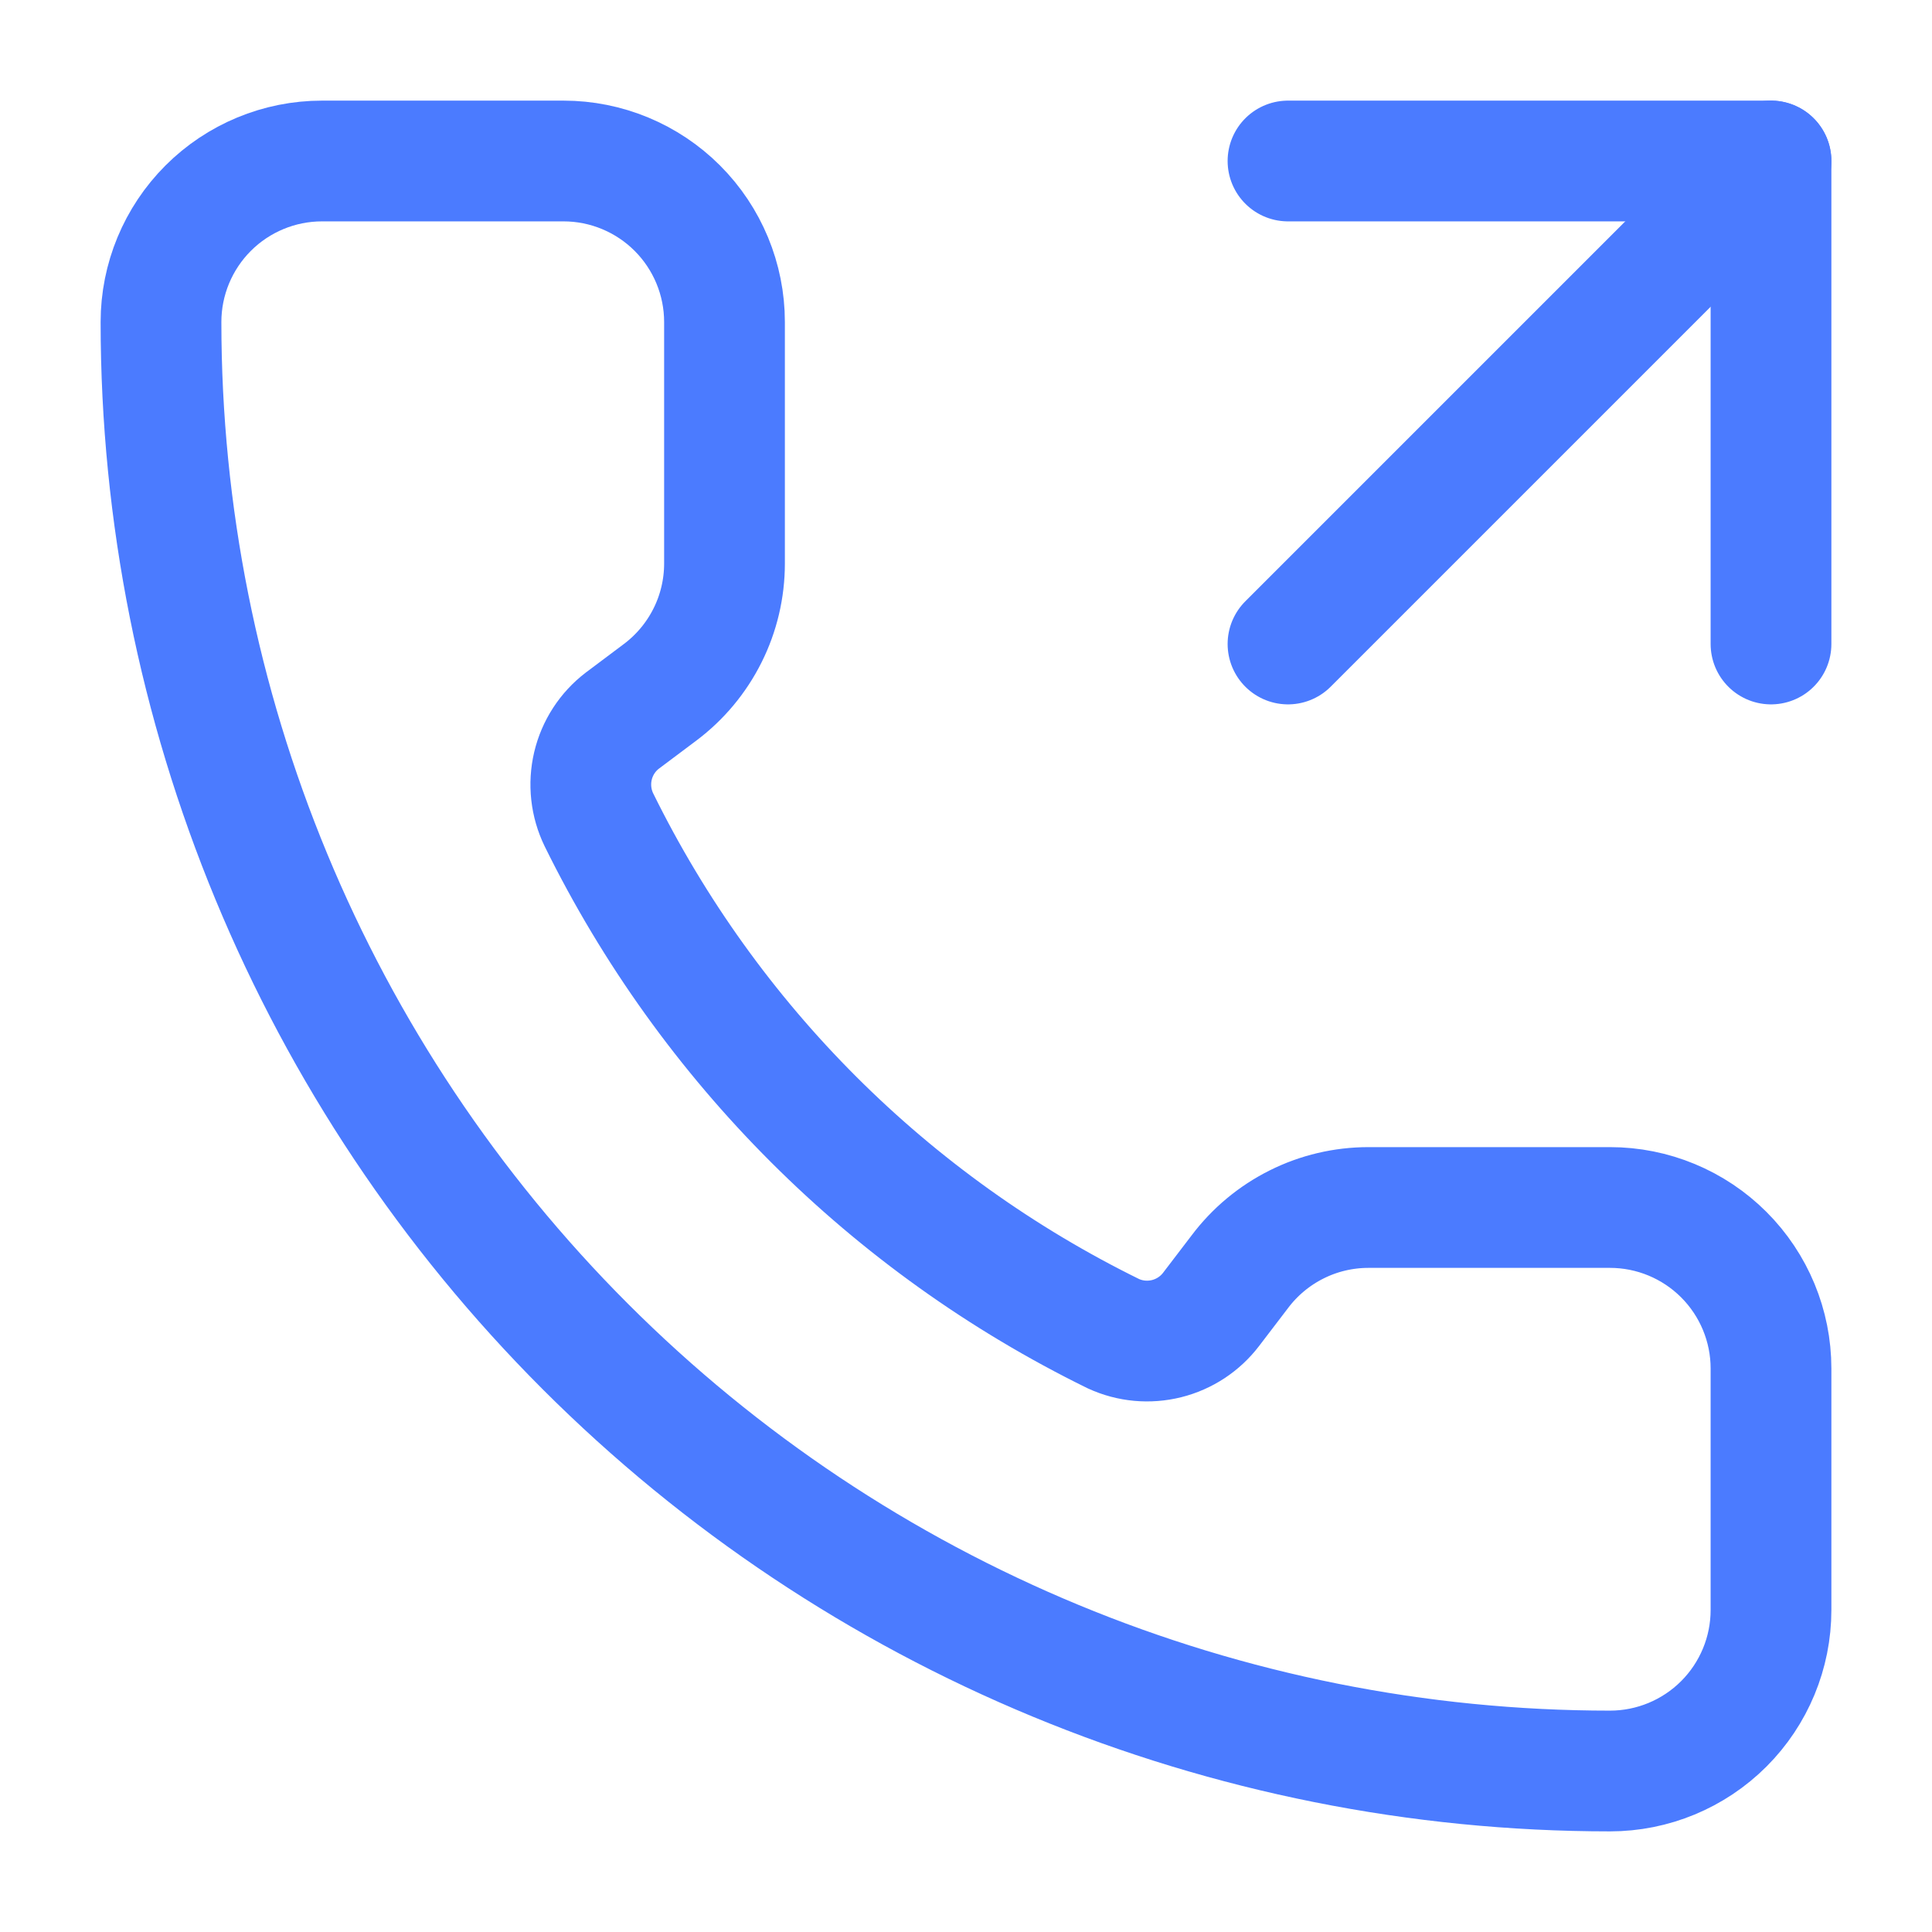
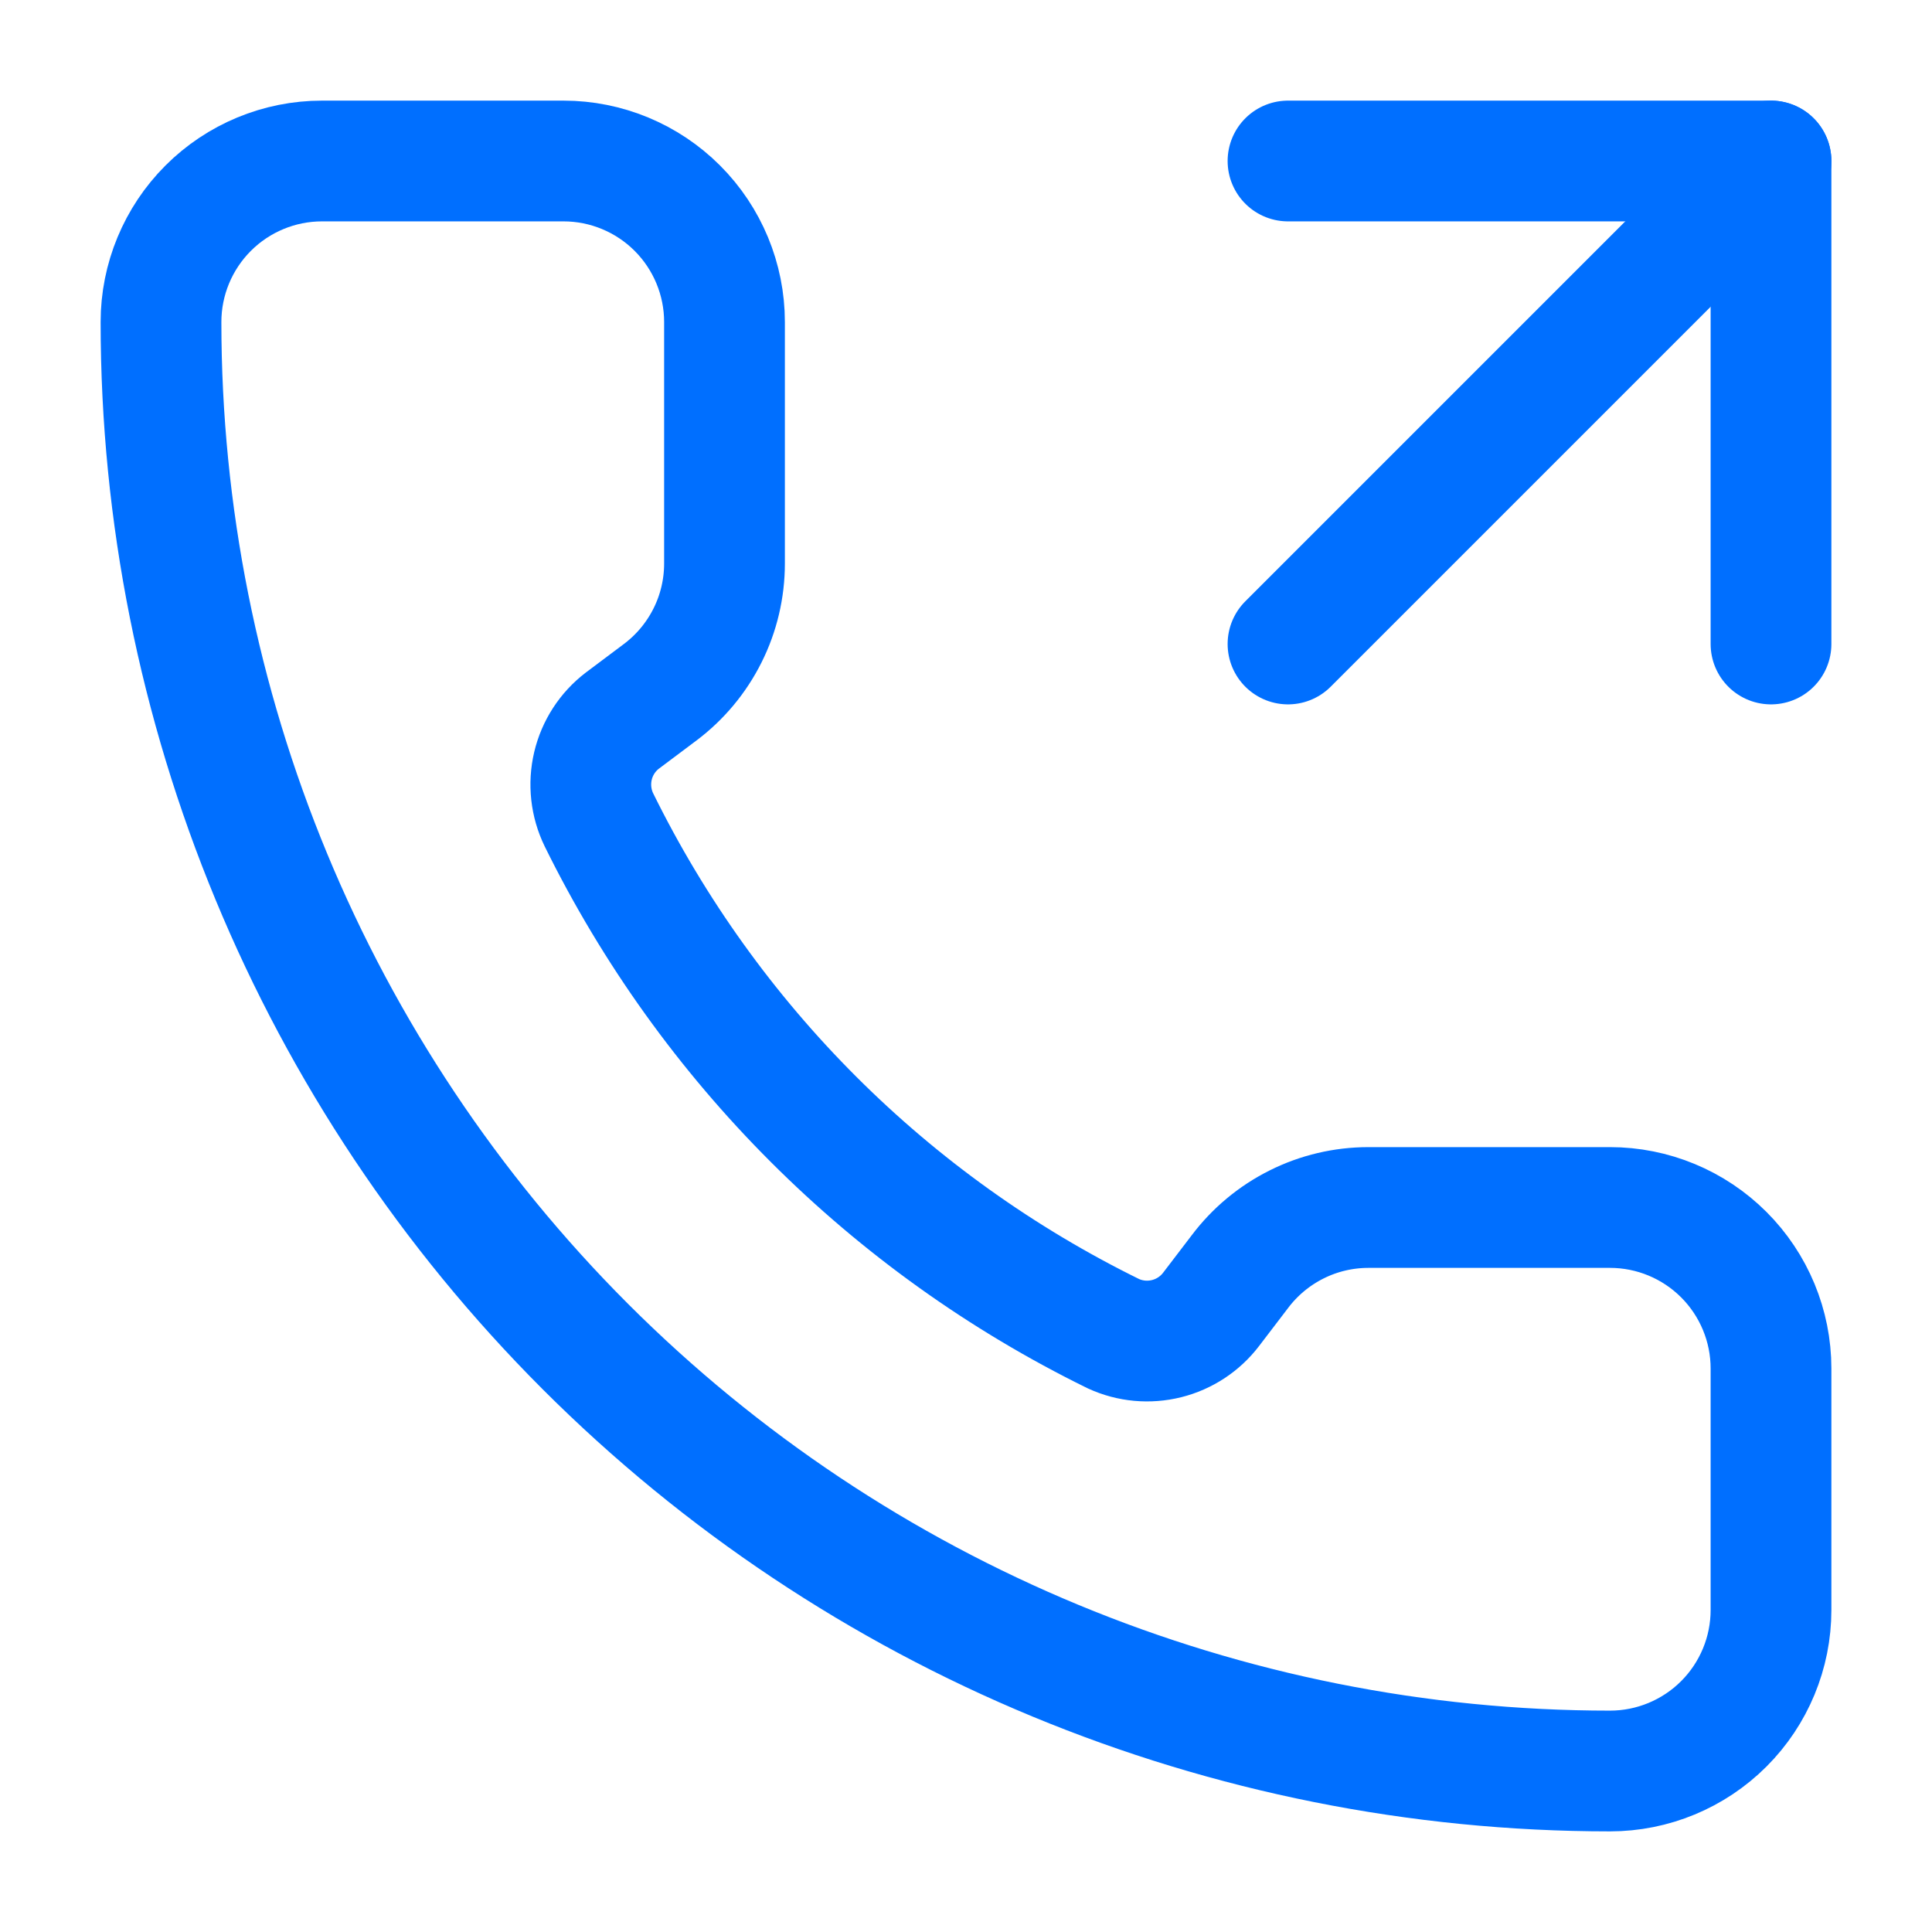
<svg xmlns="http://www.w3.org/2000/svg" width="24" height="24" viewBox="0 0 24 24" fill="none">
-   <path d="M16 8L22 2" stroke="#4B7BFF" stroke-width="1.5" stroke-linecap="round" stroke-linejoin="round" />
-   <path d="M22 8V2H16" stroke="#4B7BFF" stroke-width="1.5" stroke-linecap="round" stroke-linejoin="round" />
-   <path d="M13.832 16.568C14.039 16.663 14.271 16.684 14.492 16.629C14.712 16.574 14.907 16.446 15.045 16.265L15.4 15.8C15.586 15.552 15.828 15.35 16.106 15.211C16.383 15.072 16.689 15 17 15H20C20.53 15 21.039 15.211 21.414 15.586C21.789 15.961 22 16.47 22 17V20C22 20.53 21.789 21.039 21.414 21.414C21.039 21.789 20.53 22 20 22C15.226 22 10.648 20.104 7.272 16.728C3.896 13.352 2 8.774 2 4C2 3.47 2.211 2.961 2.586 2.586C2.961 2.211 3.47 2 4 2H7C7.53 2 8.039 2.211 8.414 2.586C8.789 2.961 9 3.47 9 4V7C9 7.31 8.928 7.617 8.789 7.894C8.65 8.172 8.448 8.414 8.2 8.6L7.732 8.951C7.548 9.091 7.419 9.291 7.366 9.515C7.313 9.74 7.339 9.976 7.44 10.184C8.807 12.96 11.054 15.205 13.832 16.568Z" stroke="#4B7BFF" stroke-width="1.5" stroke-linecap="round" stroke-linejoin="round" />
+   <path d="M16 8L22 2" stroke="#006FFF" stroke-width="1.5" stroke-linecap="round" stroke-linejoin="round" />
+   <path d="M22 8V2H16" stroke="#006FFF" stroke-width="1.5" stroke-linecap="round" stroke-linejoin="round" />
+   <path d="M13.832 16.568C14.039 16.663 14.271 16.684 14.492 16.629C14.712 16.574 14.907 16.446 15.045 16.265L15.4 15.8C15.586 15.552 15.828 15.35 16.106 15.211C16.383 15.072 16.689 15 17 15H20C20.53 15 21.039 15.211 21.414 15.586C21.789 15.961 22 16.47 22 17V20C22 20.53 21.789 21.039 21.414 21.414C21.039 21.789 20.53 22 20 22C15.226 22 10.648 20.104 7.272 16.728C3.896 13.352 2 8.774 2 4C2 3.47 2.211 2.961 2.586 2.586C2.961 2.211 3.47 2 4 2H7C7.53 2 8.039 2.211 8.414 2.586C8.789 2.961 9 3.47 9 4V7C9 7.31 8.928 7.617 8.789 7.894C8.65 8.172 8.448 8.414 8.2 8.6L7.732 8.951C7.548 9.091 7.419 9.291 7.366 9.515C7.313 9.74 7.339 9.976 7.44 10.184C8.807 12.96 11.054 15.205 13.832 16.568Z" stroke="#006FFF" stroke-width="1.5" stroke-linecap="round" stroke-linejoin="round" />
</svg>
